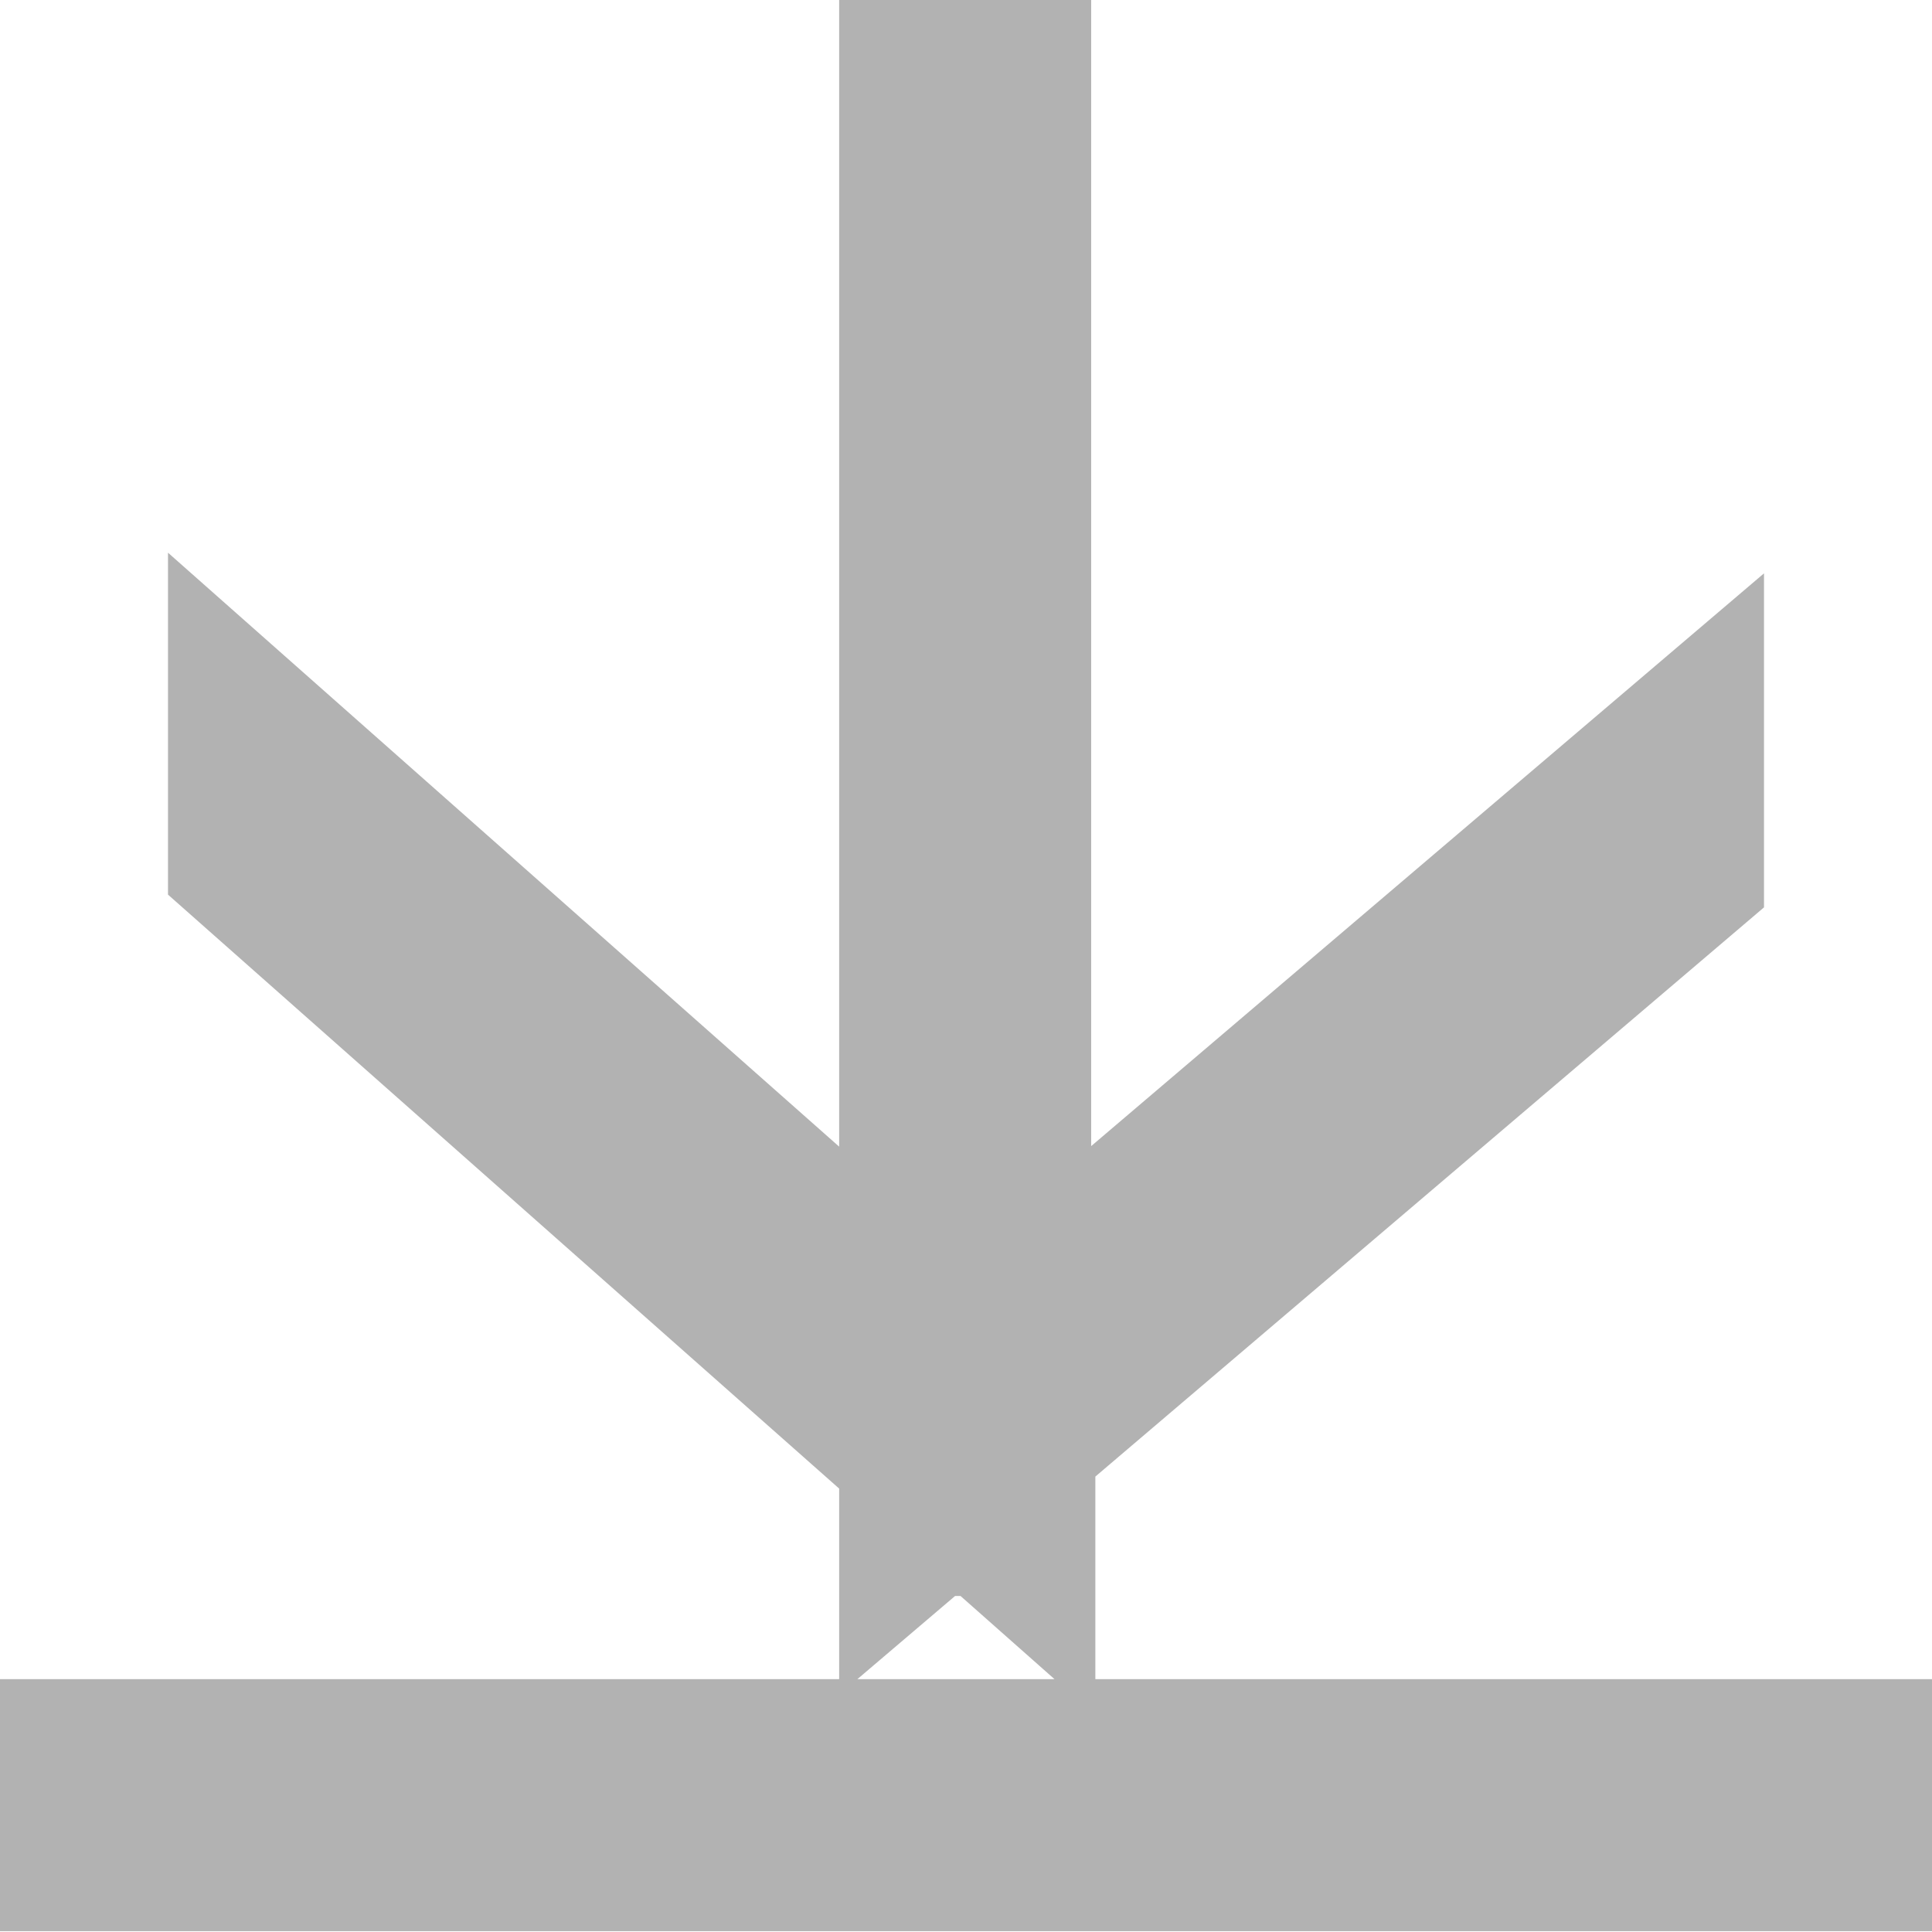
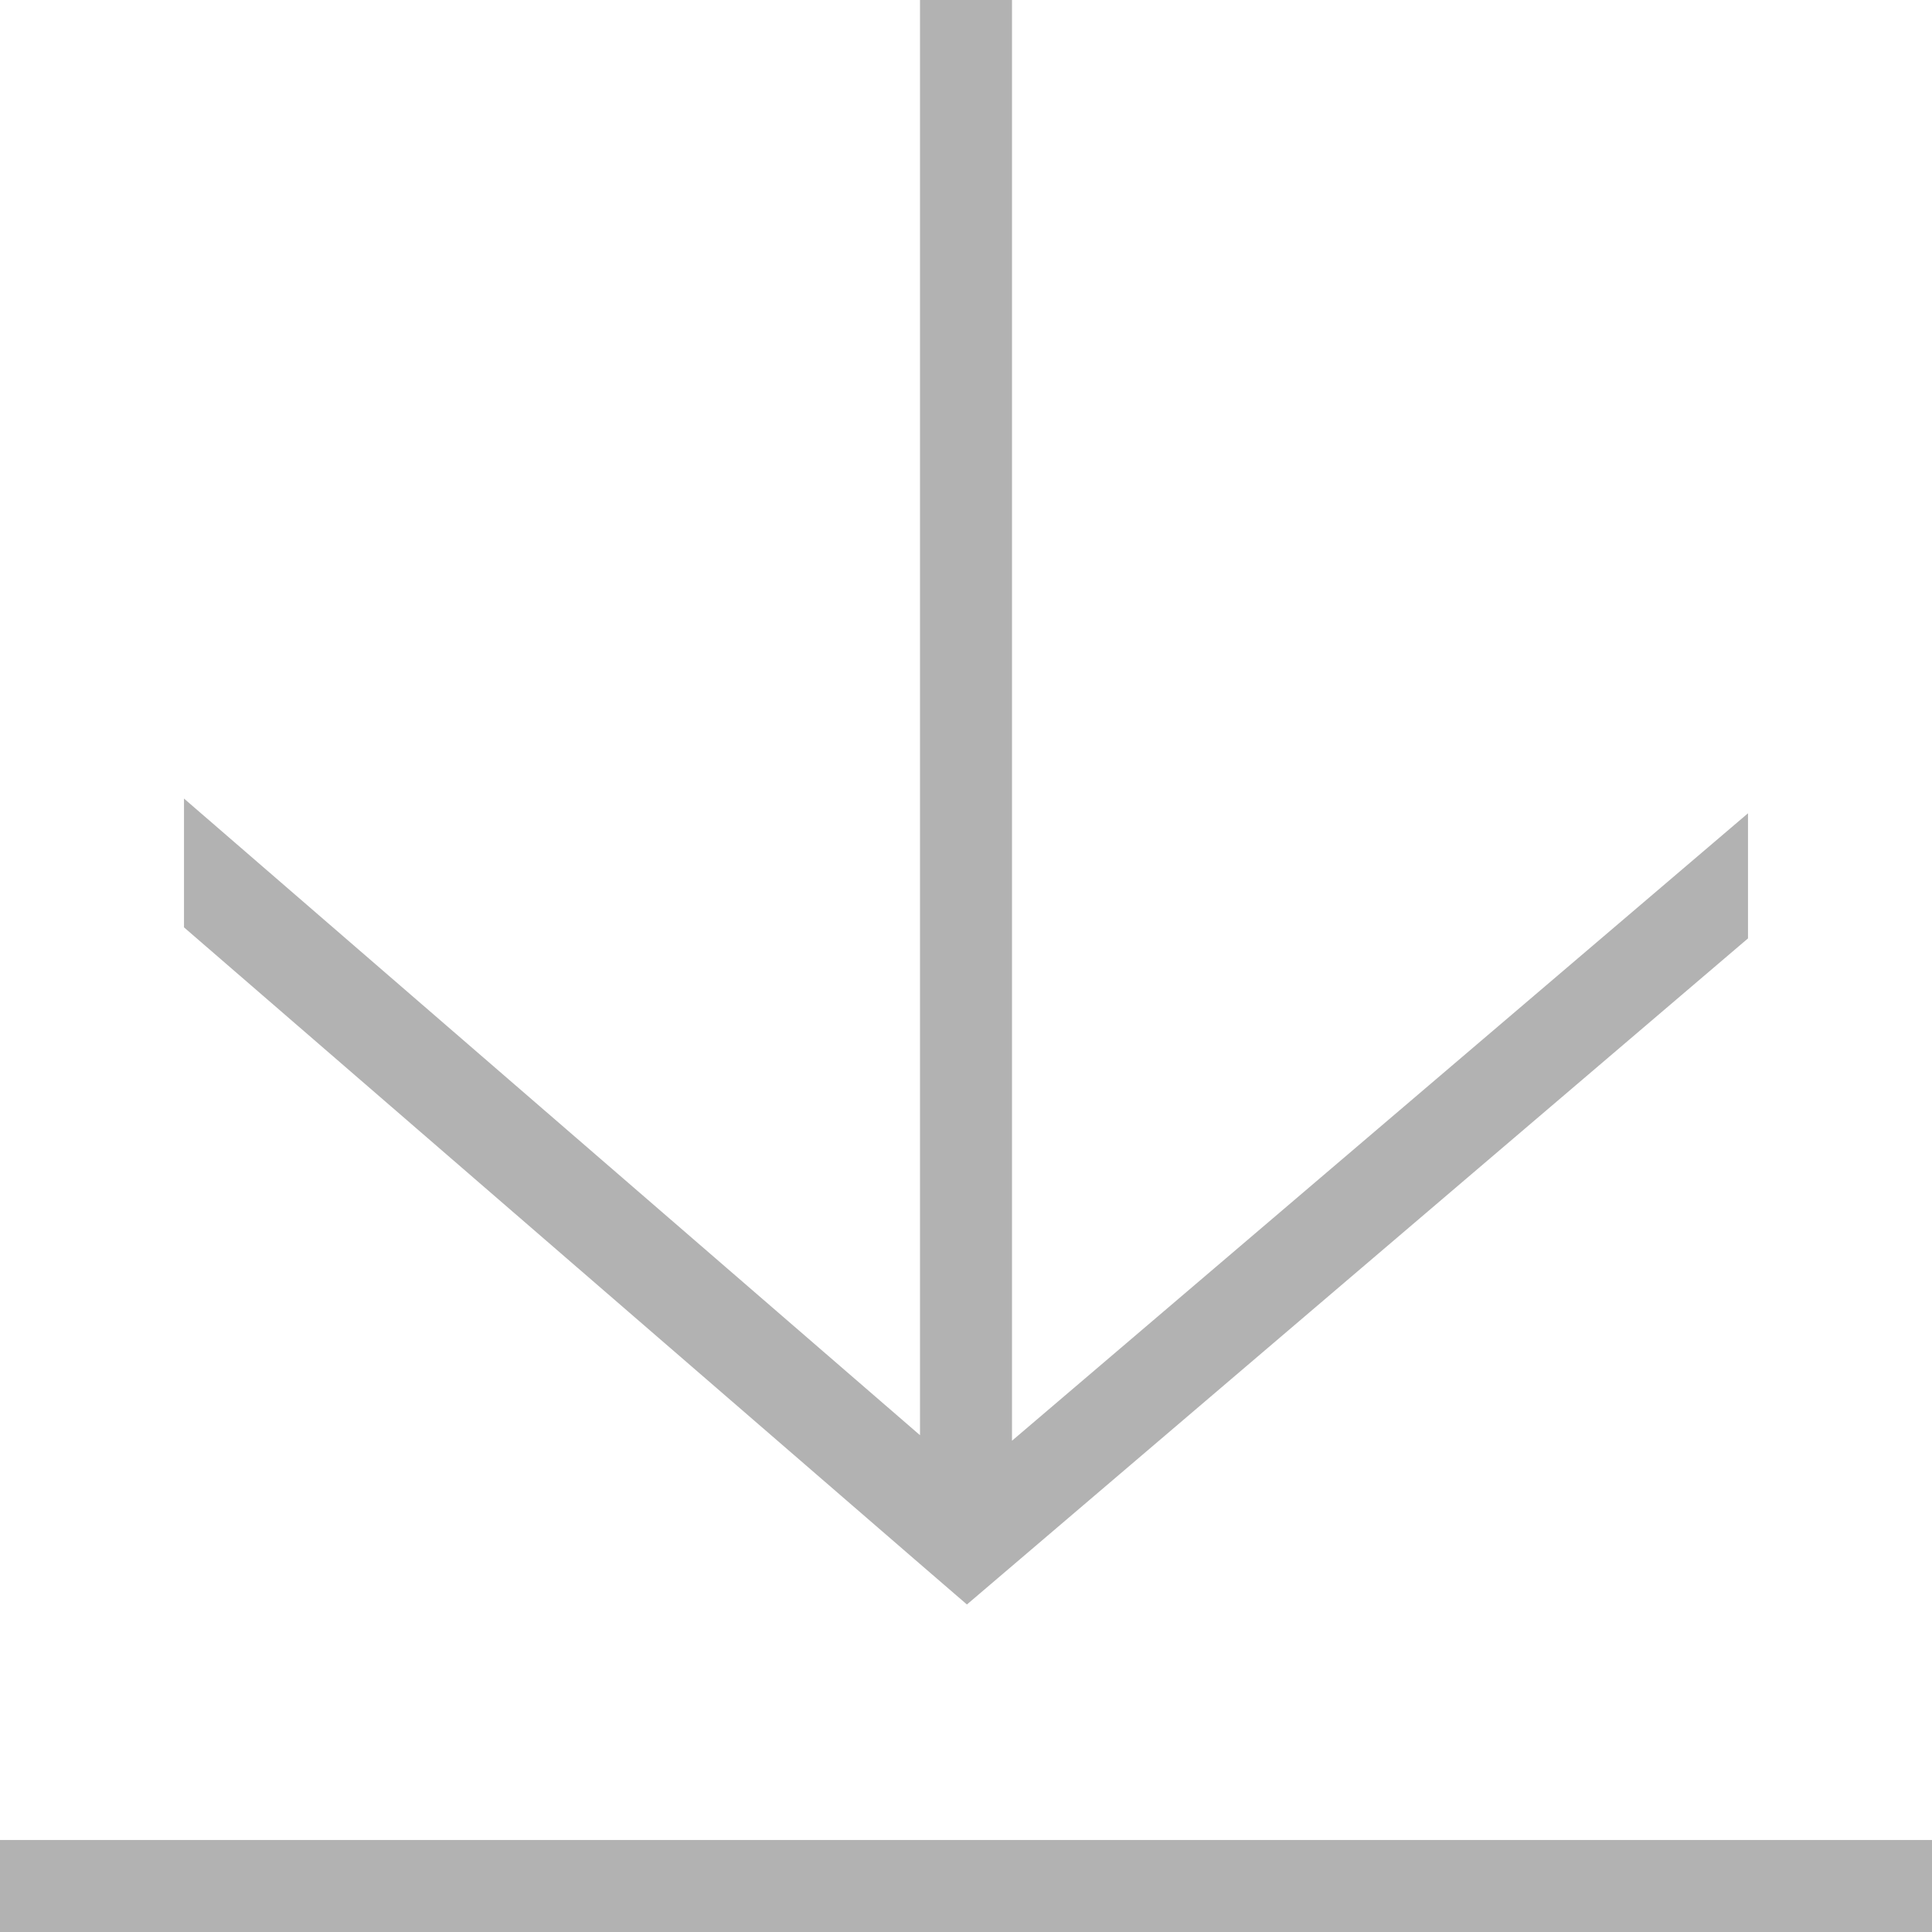
- <svg xmlns="http://www.w3.org/2000/svg" width="23" height="23" viewBox="0 0 23 23">
+ <svg xmlns="http://www.w3.org/2000/svg" viewBox="0 0 21 21">
  <defs>
-     <style>
-       .cls-1 {
-         fill: none;
-         stroke: #b2b2b2;
-         stroke-width: 2px;
-         fill-rule: evenodd;
-       }
-     </style>
+     <style>.a{fill:#b2b2b2;fill-rule:evenodd;}</style>
  </defs>
-   <path id="Plus_copy_24" data-name="Plus copy 24" class="cls-1" d="M7461.99,1129h1v17h-1v-17Zm1.05,15.8v1.4l-9.04-8v-1.4Zm-1.05-.14v1.35l9.01-7.67v-1.35Zm11.01,4.33v1h-21v-1h21Z" transform="translate(-7451 -1128)" />
+   <path class="a" d="M10,17h0l.51.44L19,10.2V8.84l-8,6.82V0H10V15.6L2,8.68v1.4L10,17ZM0,20v1H21V20Z" />
</svg>
